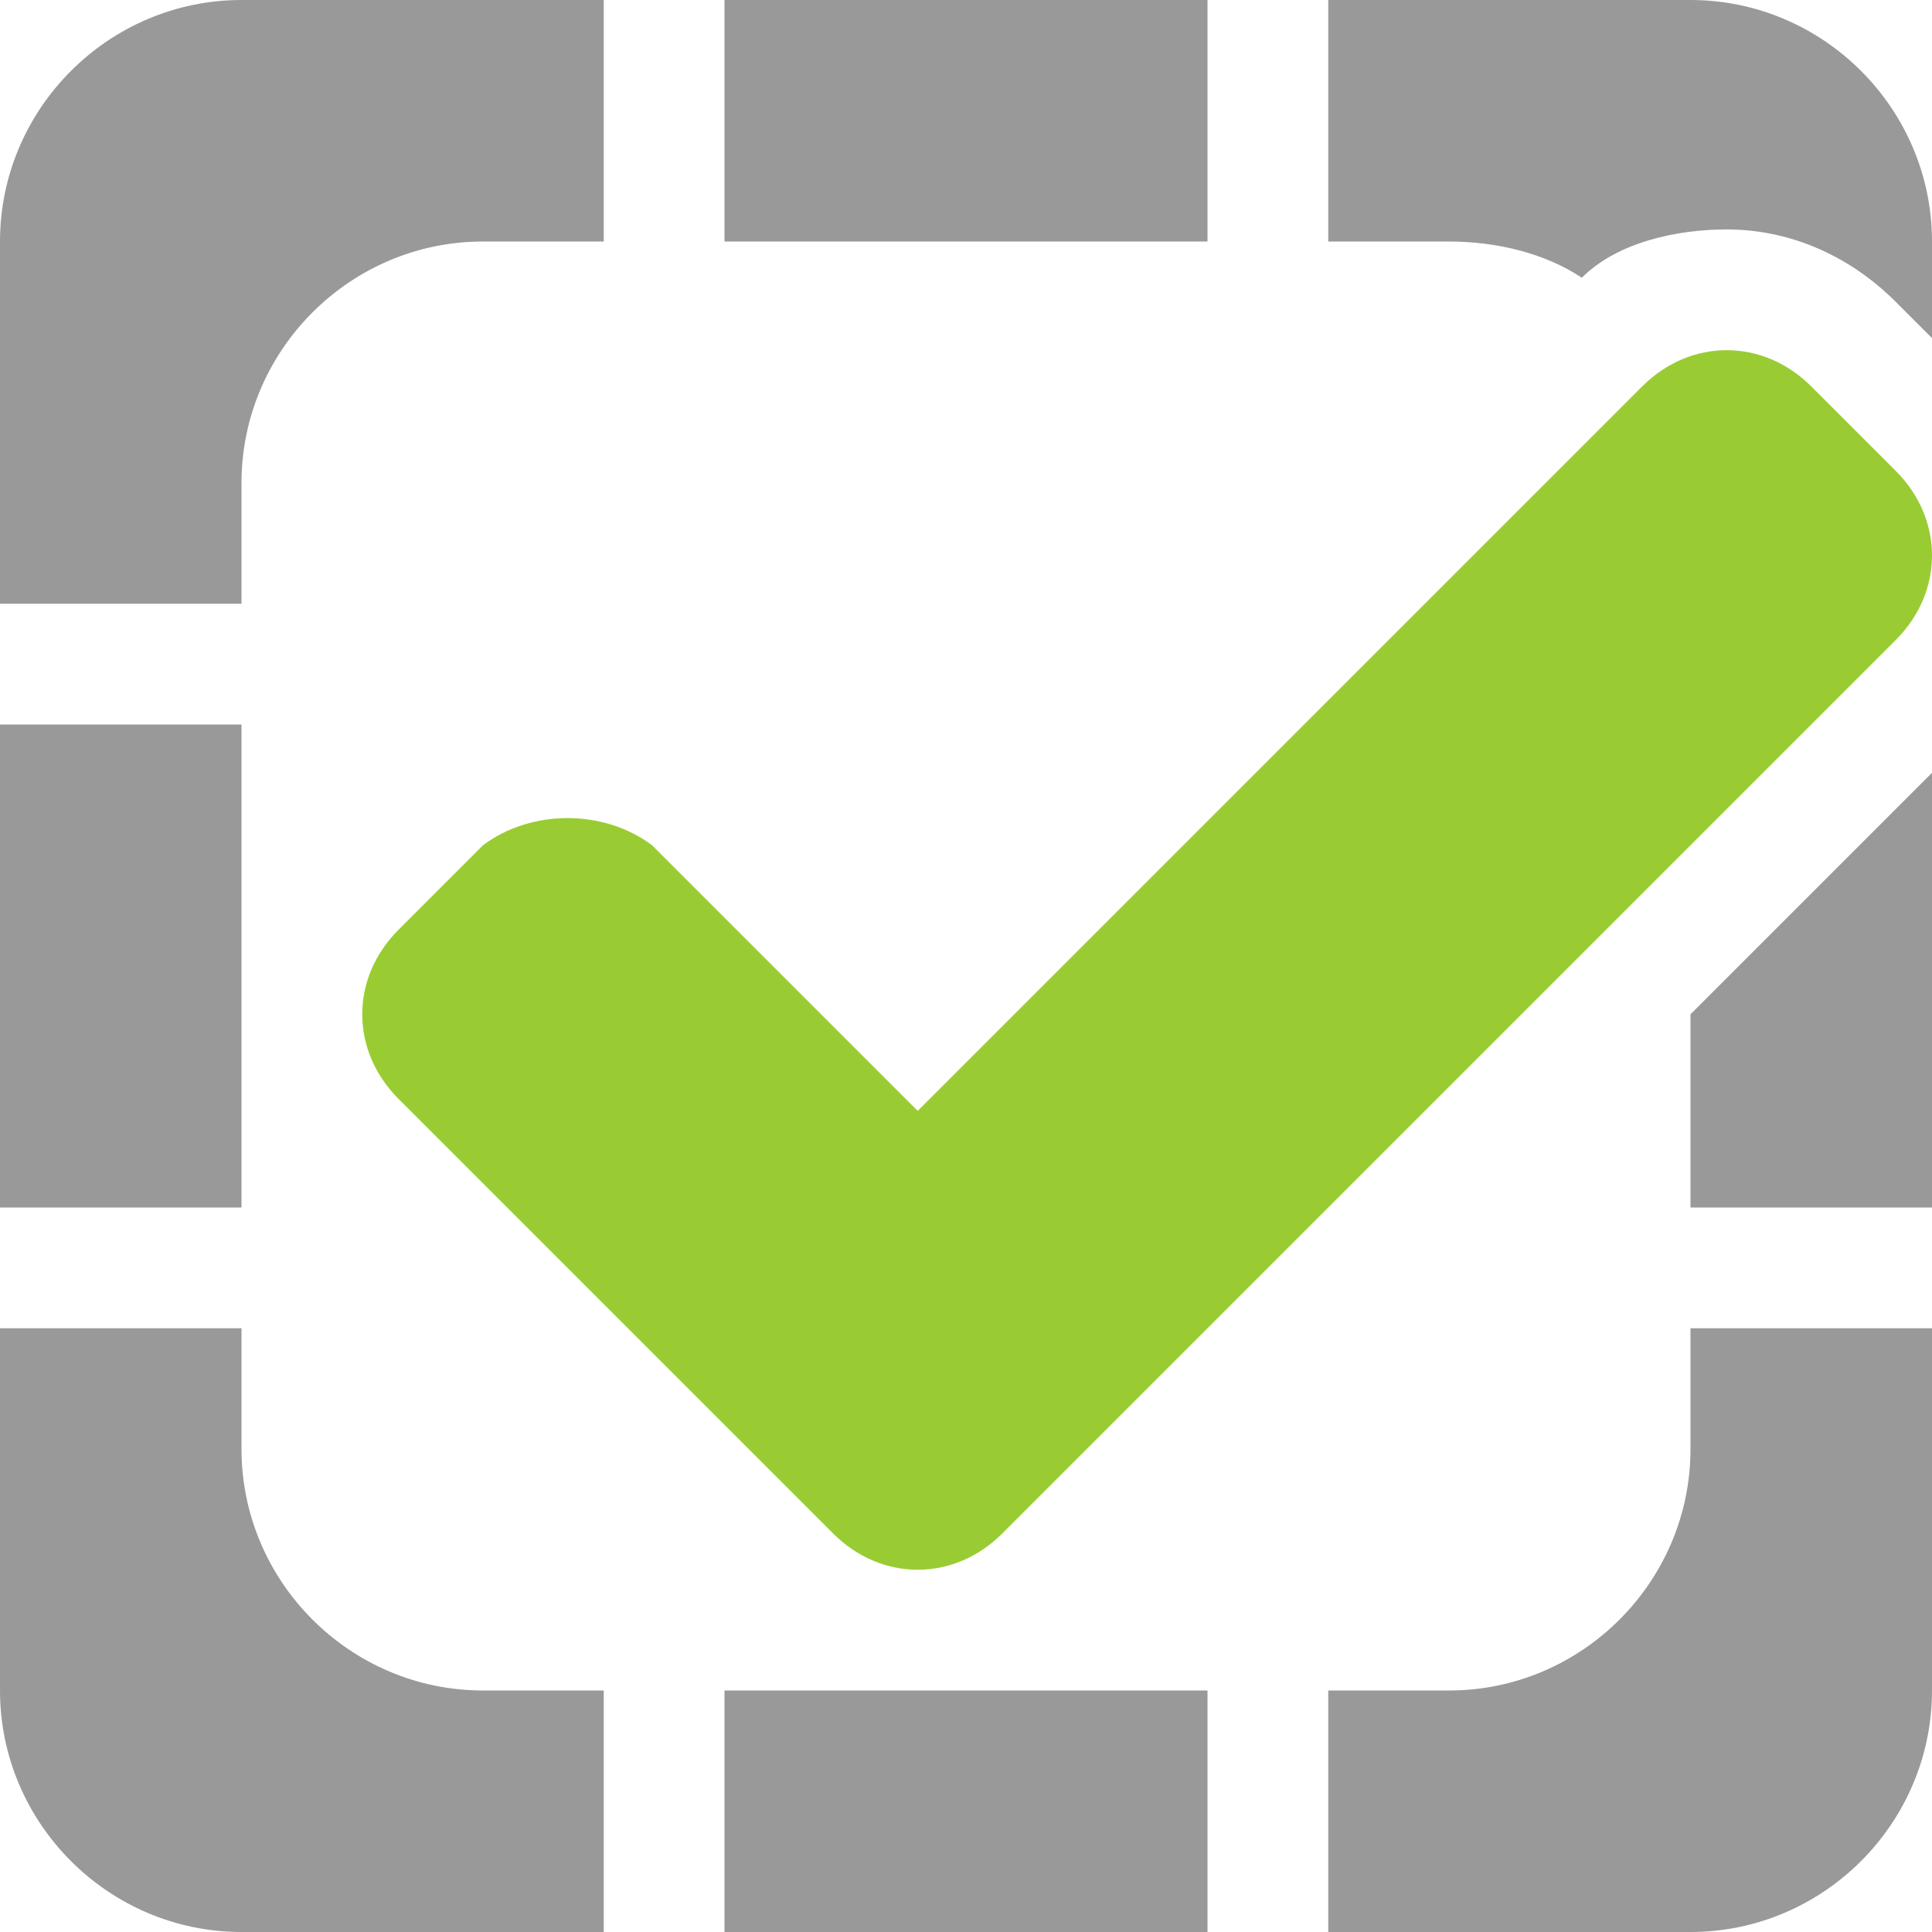
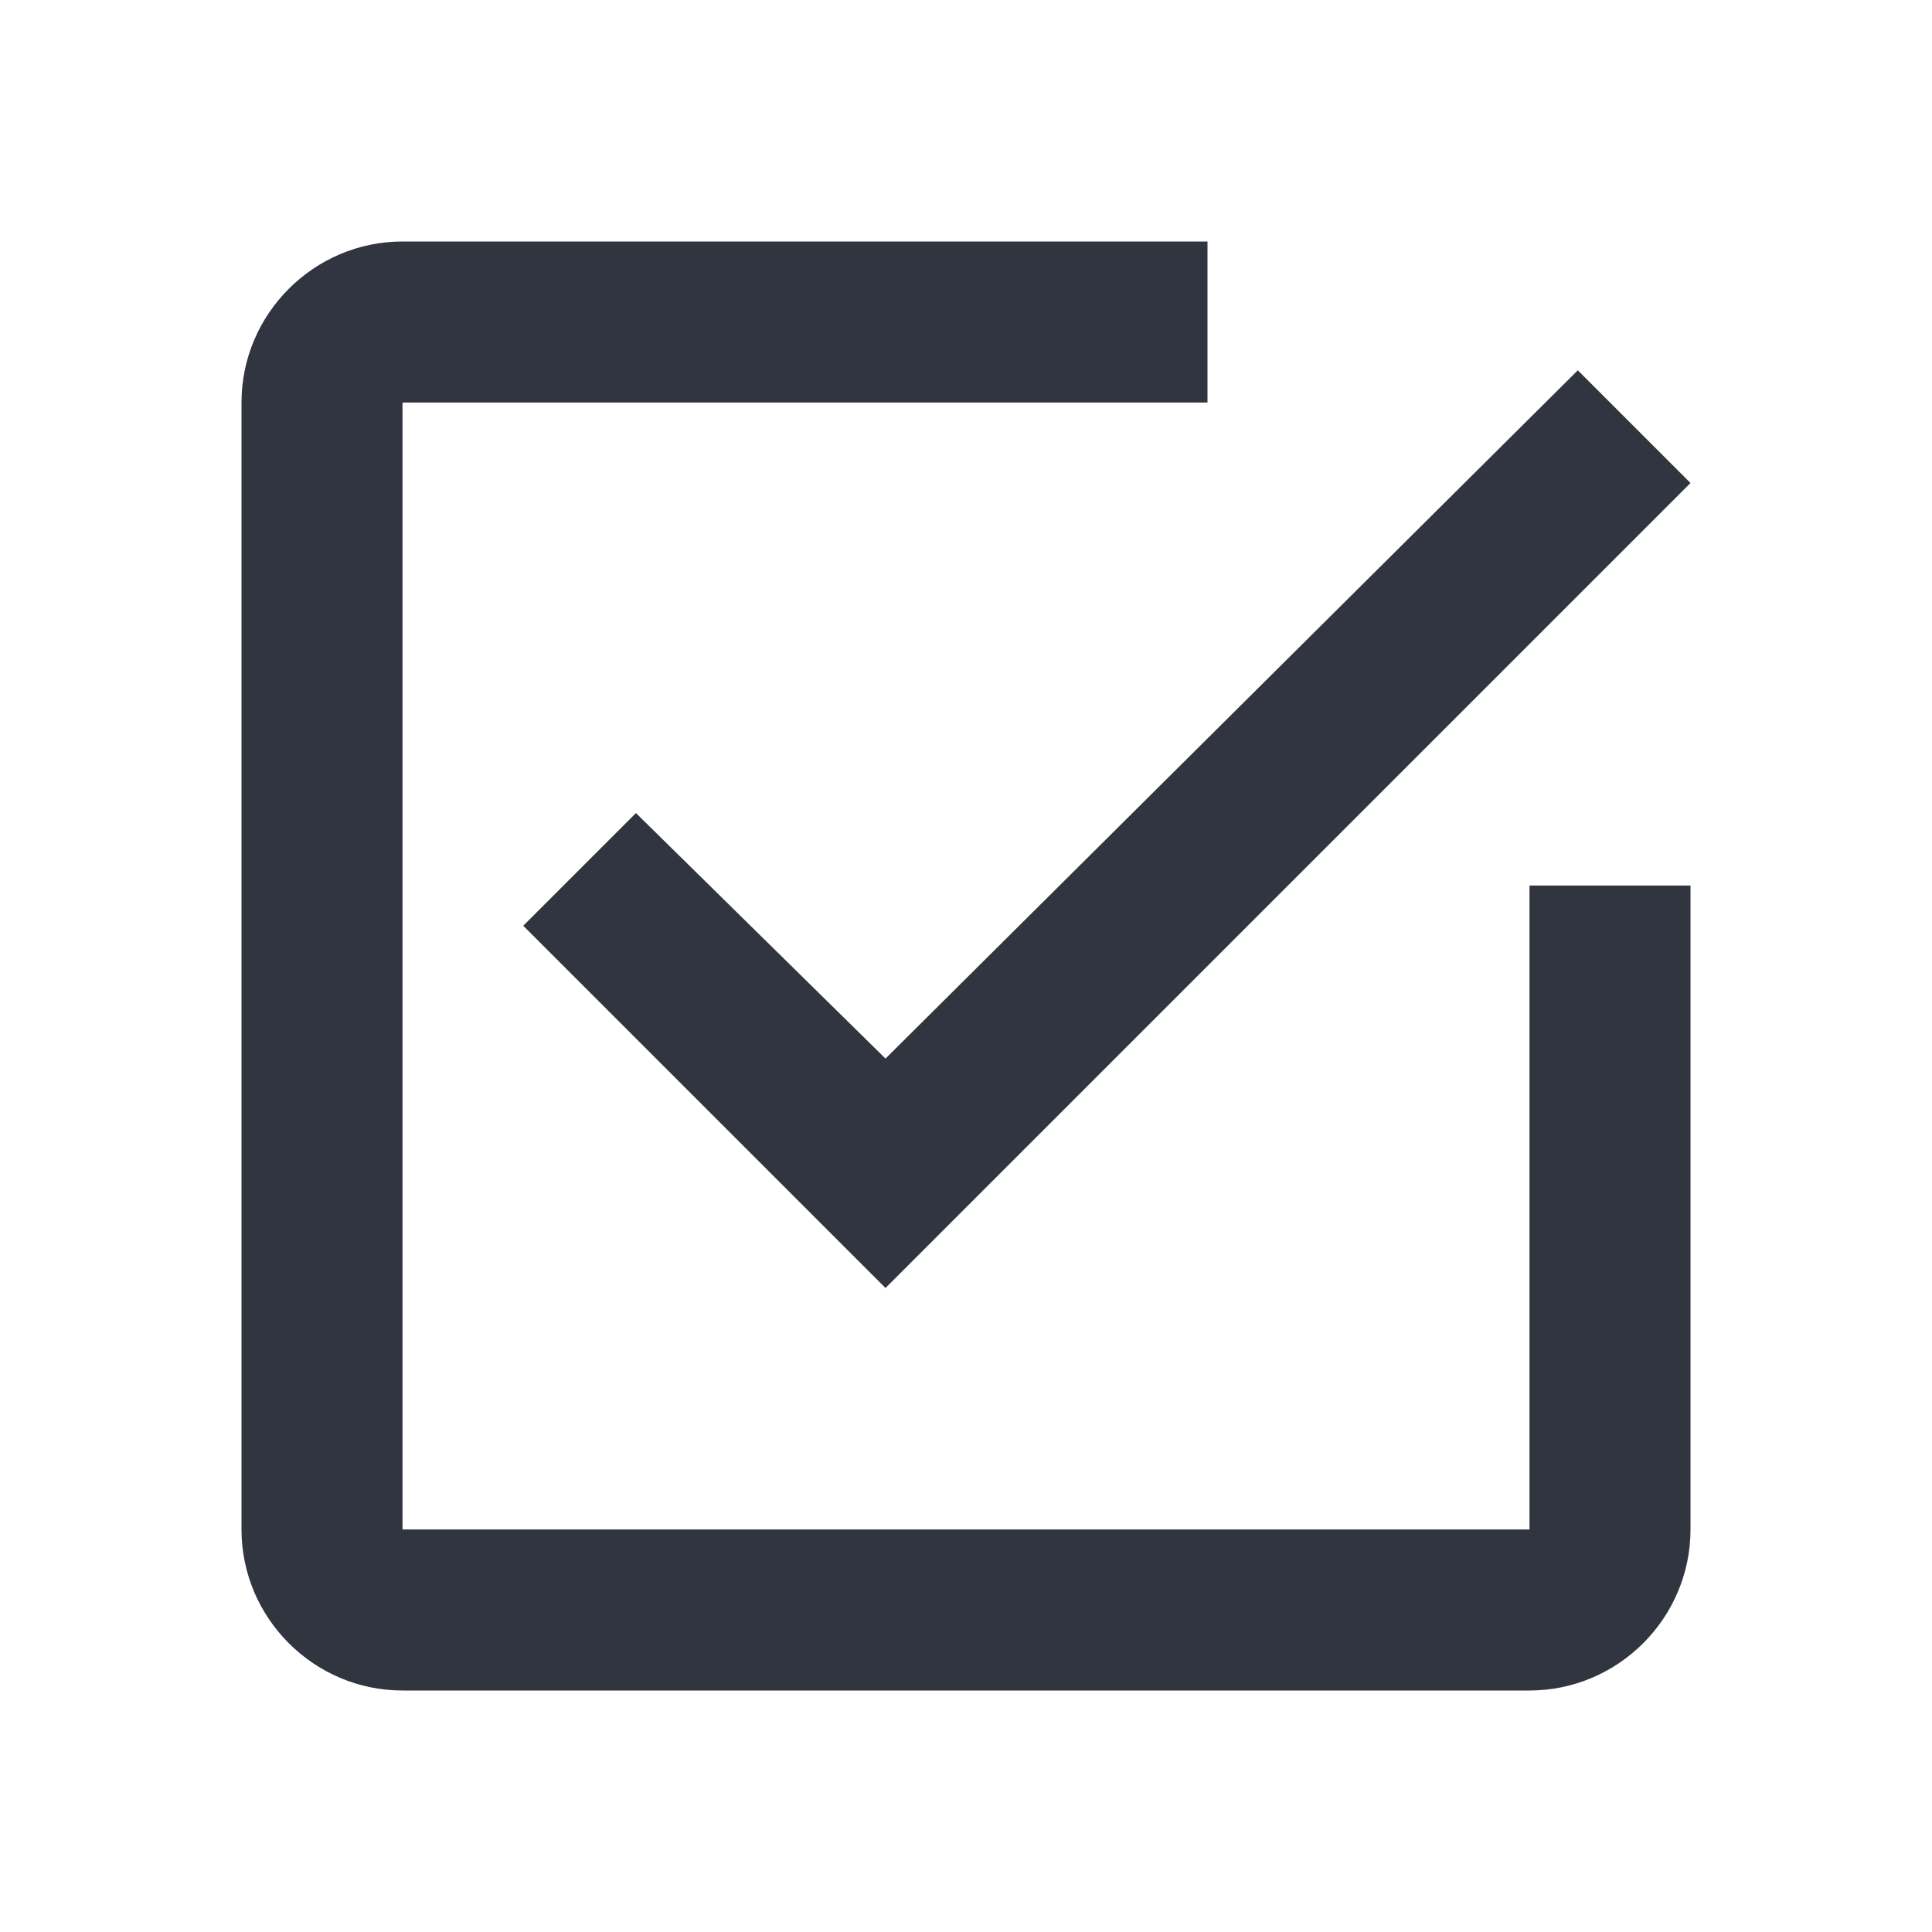
- <svg xmlns="http://www.w3.org/2000/svg" version="1.1" x="0px" y="0px" width="16px" height="16px" viewBox="0 0 16 16" style="overflow:visible;enable-background:new 0 0 16 16;" xml:space="preserve" preserveAspectRatio="xMinYMid meet">
-   <defs>
- </defs>
-   <path style="fill:#999999;" d="M10,0v2H6V0H10z M11,2h1c0.4,0,0.8,0.1,1.1,0.3c0.3-0.3,0.8-0.4,1.2-0.4c0.5,0,1,0.2,1.4,0.6L16,2.8  V2c0-1.1-0.9-2-2-2h-3V2z M14,10h2V6.4l-2,2V10z M14,11v1c0,1.1-0.9,2-2,2h-1v2h3c1.1,0,2-0.9,2-2v-3H14z M10,16v-2H6v2H10z M5,14H4  c-1.1,0-2-0.9-2-2v-1H0v3c0,1.1,0.9,2,2,2h3V14z M0,10h2V6H0V10z M2,5V4c0-1.1,0.9-2,2-2h1V0H2C0.9,0,0,0.9,0,2v3H2z" />
-   <path style="fill:#99CC33;" d="M15.7,3.9L15,3.2c-0.4-0.4-1-0.4-1.4,0l-6,6L5.4,7C5,6.7,4.4,6.7,4,7L3.3,7.7c-0.4,0.4-0.4,1,0,1.4  l3.6,3.6c0.4,0.4,1,0.4,1.4,0l7.4-7.4C16.1,4.9,16.1,4.3,15.7,3.9z" />
+ <svg xmlns="http://www.w3.org/2000/svg" version="1.1" id="Layer_1" x="0px" y="0px" width="512px" height="512px" viewBox="0 0 512 512" enable-background="new 0 0 512 512" xml:space="preserve">
+   <defs id="defs10" />
+   <g id="Icon_24_" style="fill:#313540;fill-opacity:1">
+     <g id="g4" style="fill:#313540;fill-opacity:1">
+       <path d="M168.531,215.469l-29.864,29.864l96,96L448,128l-29.864-29.864L234.667,280.531L168.531,215.469z M405.333,405.333    H106.667V106.667H320V64H106.667C83.198,64,64,83.198,64,106.667v298.666C64,428.802,83.198,448,106.667,448h298.666    C428.802,448,448,428.802,448,405.333V234.667h-42.667V405.333z" id="path6" style="fill:#313540;fill-opacity:1" />
+     </g>
+   </g>
</svg>
